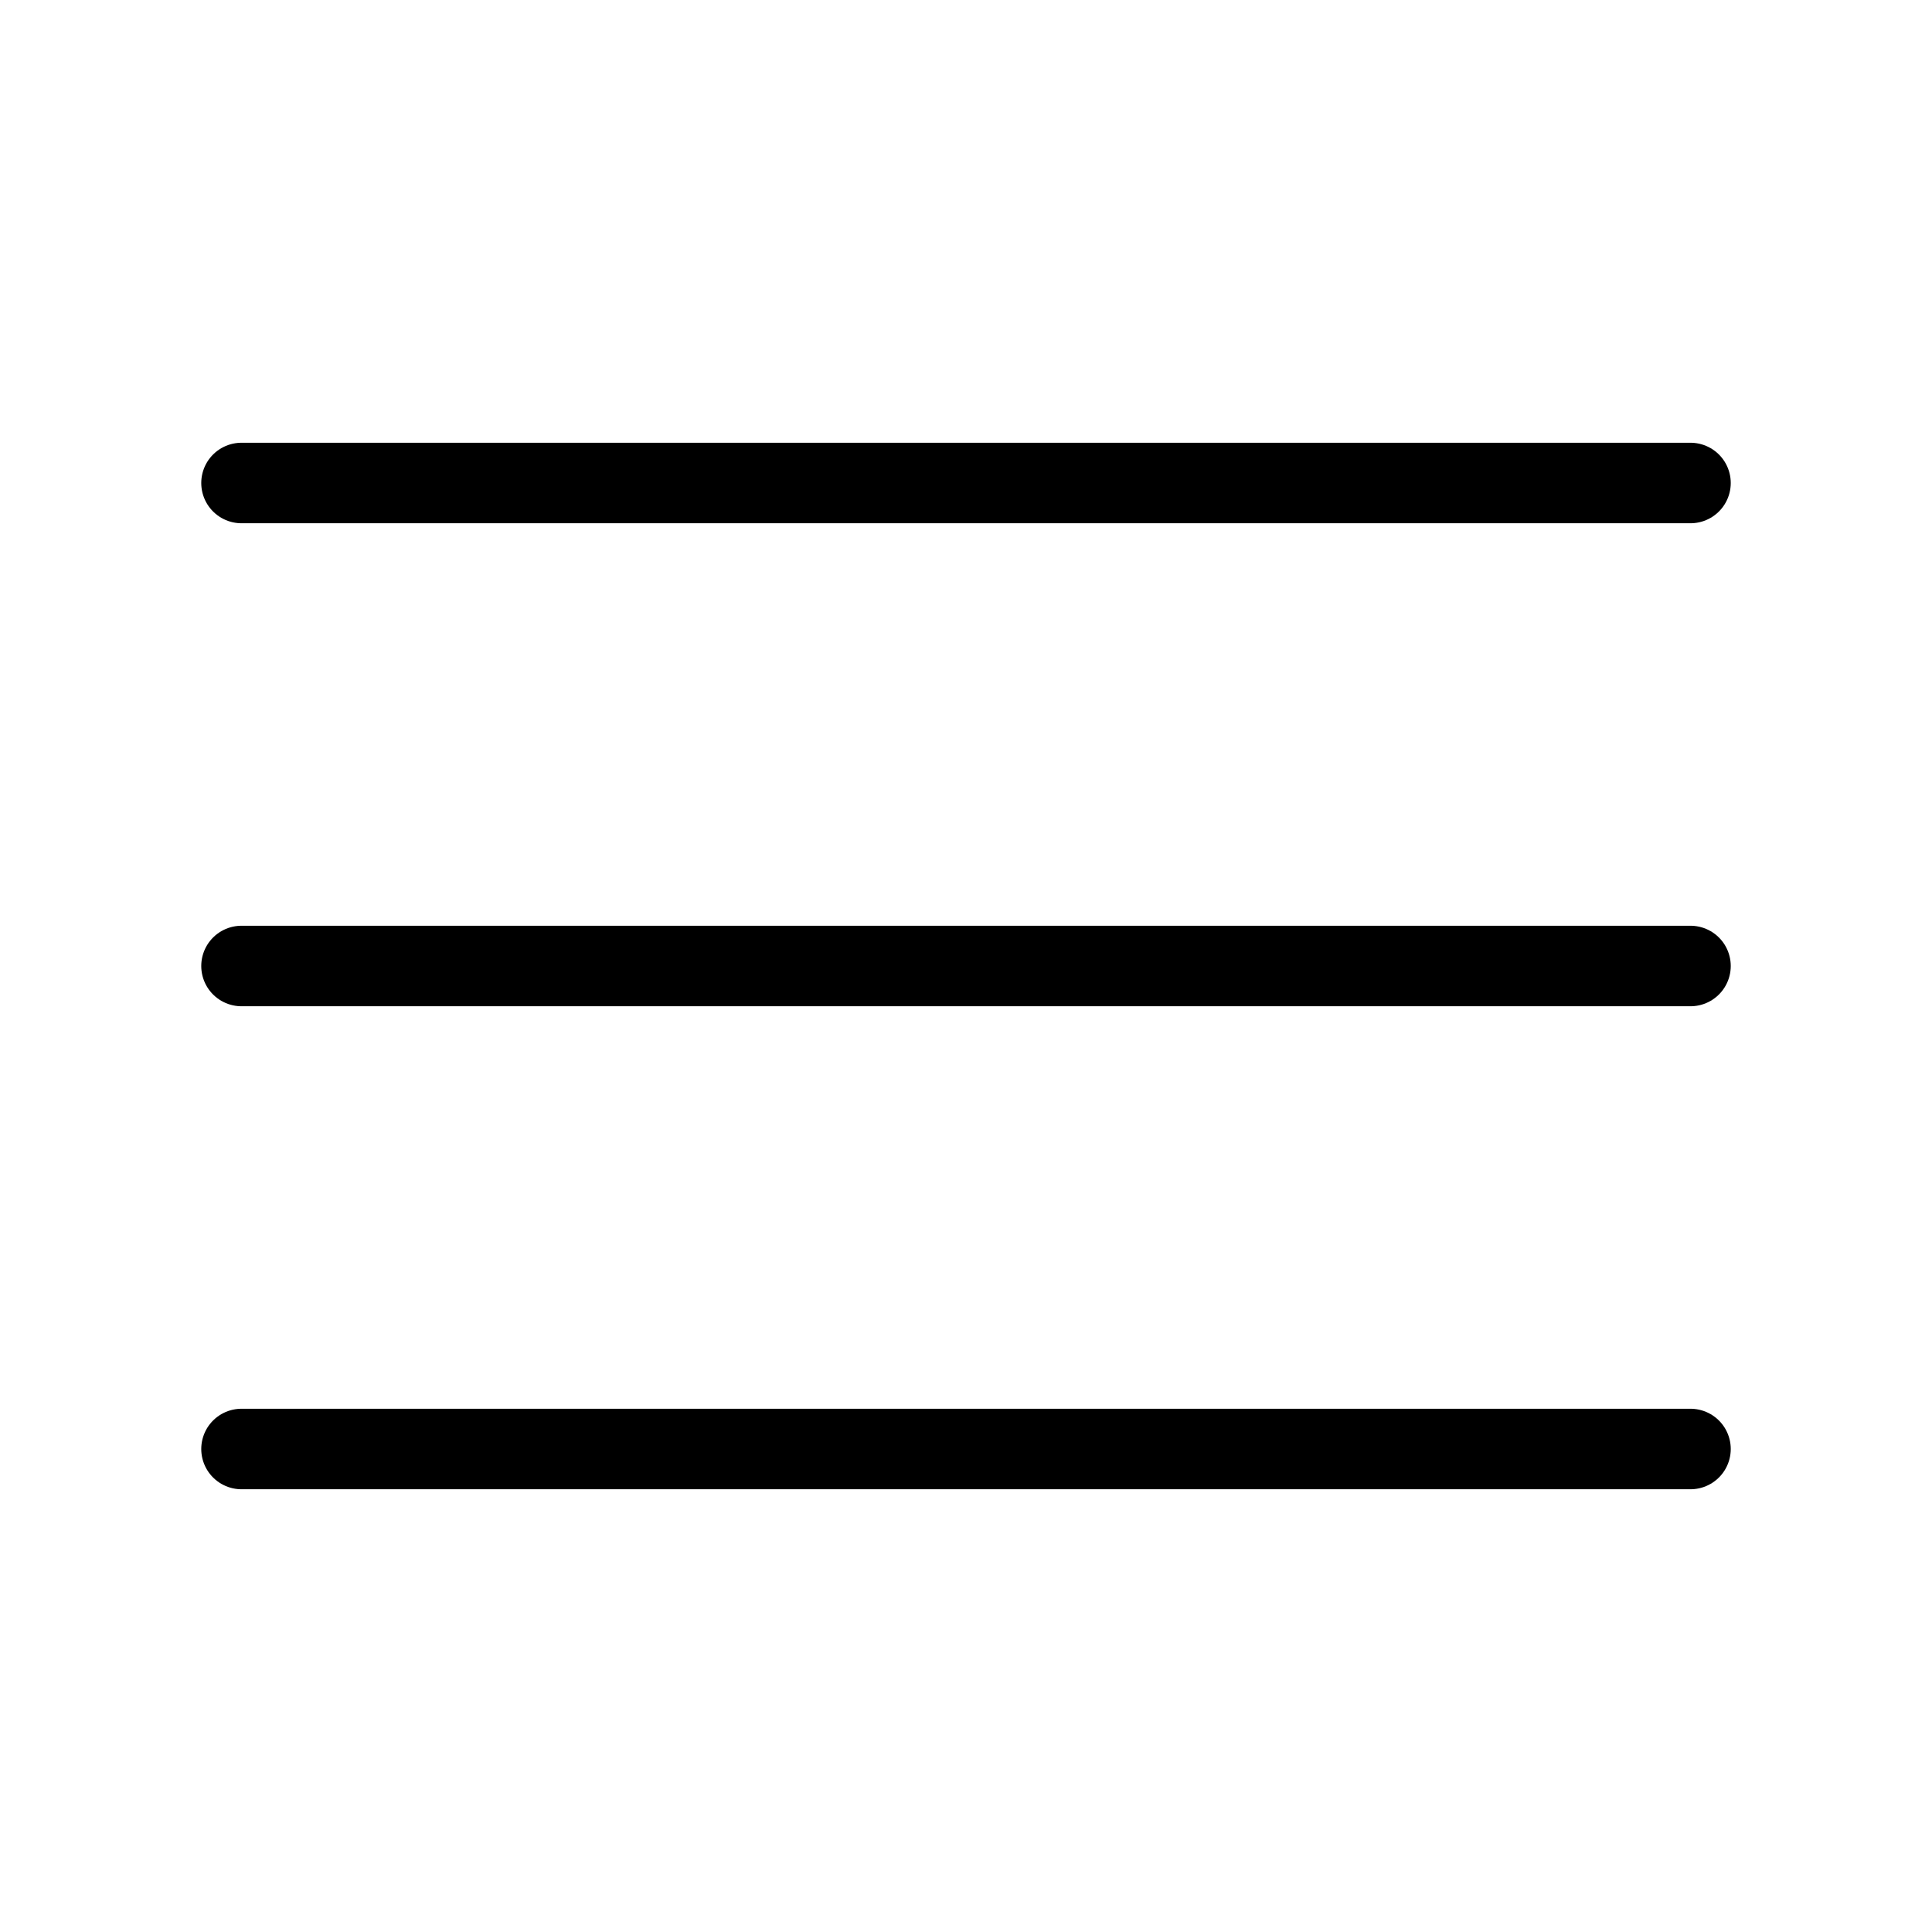
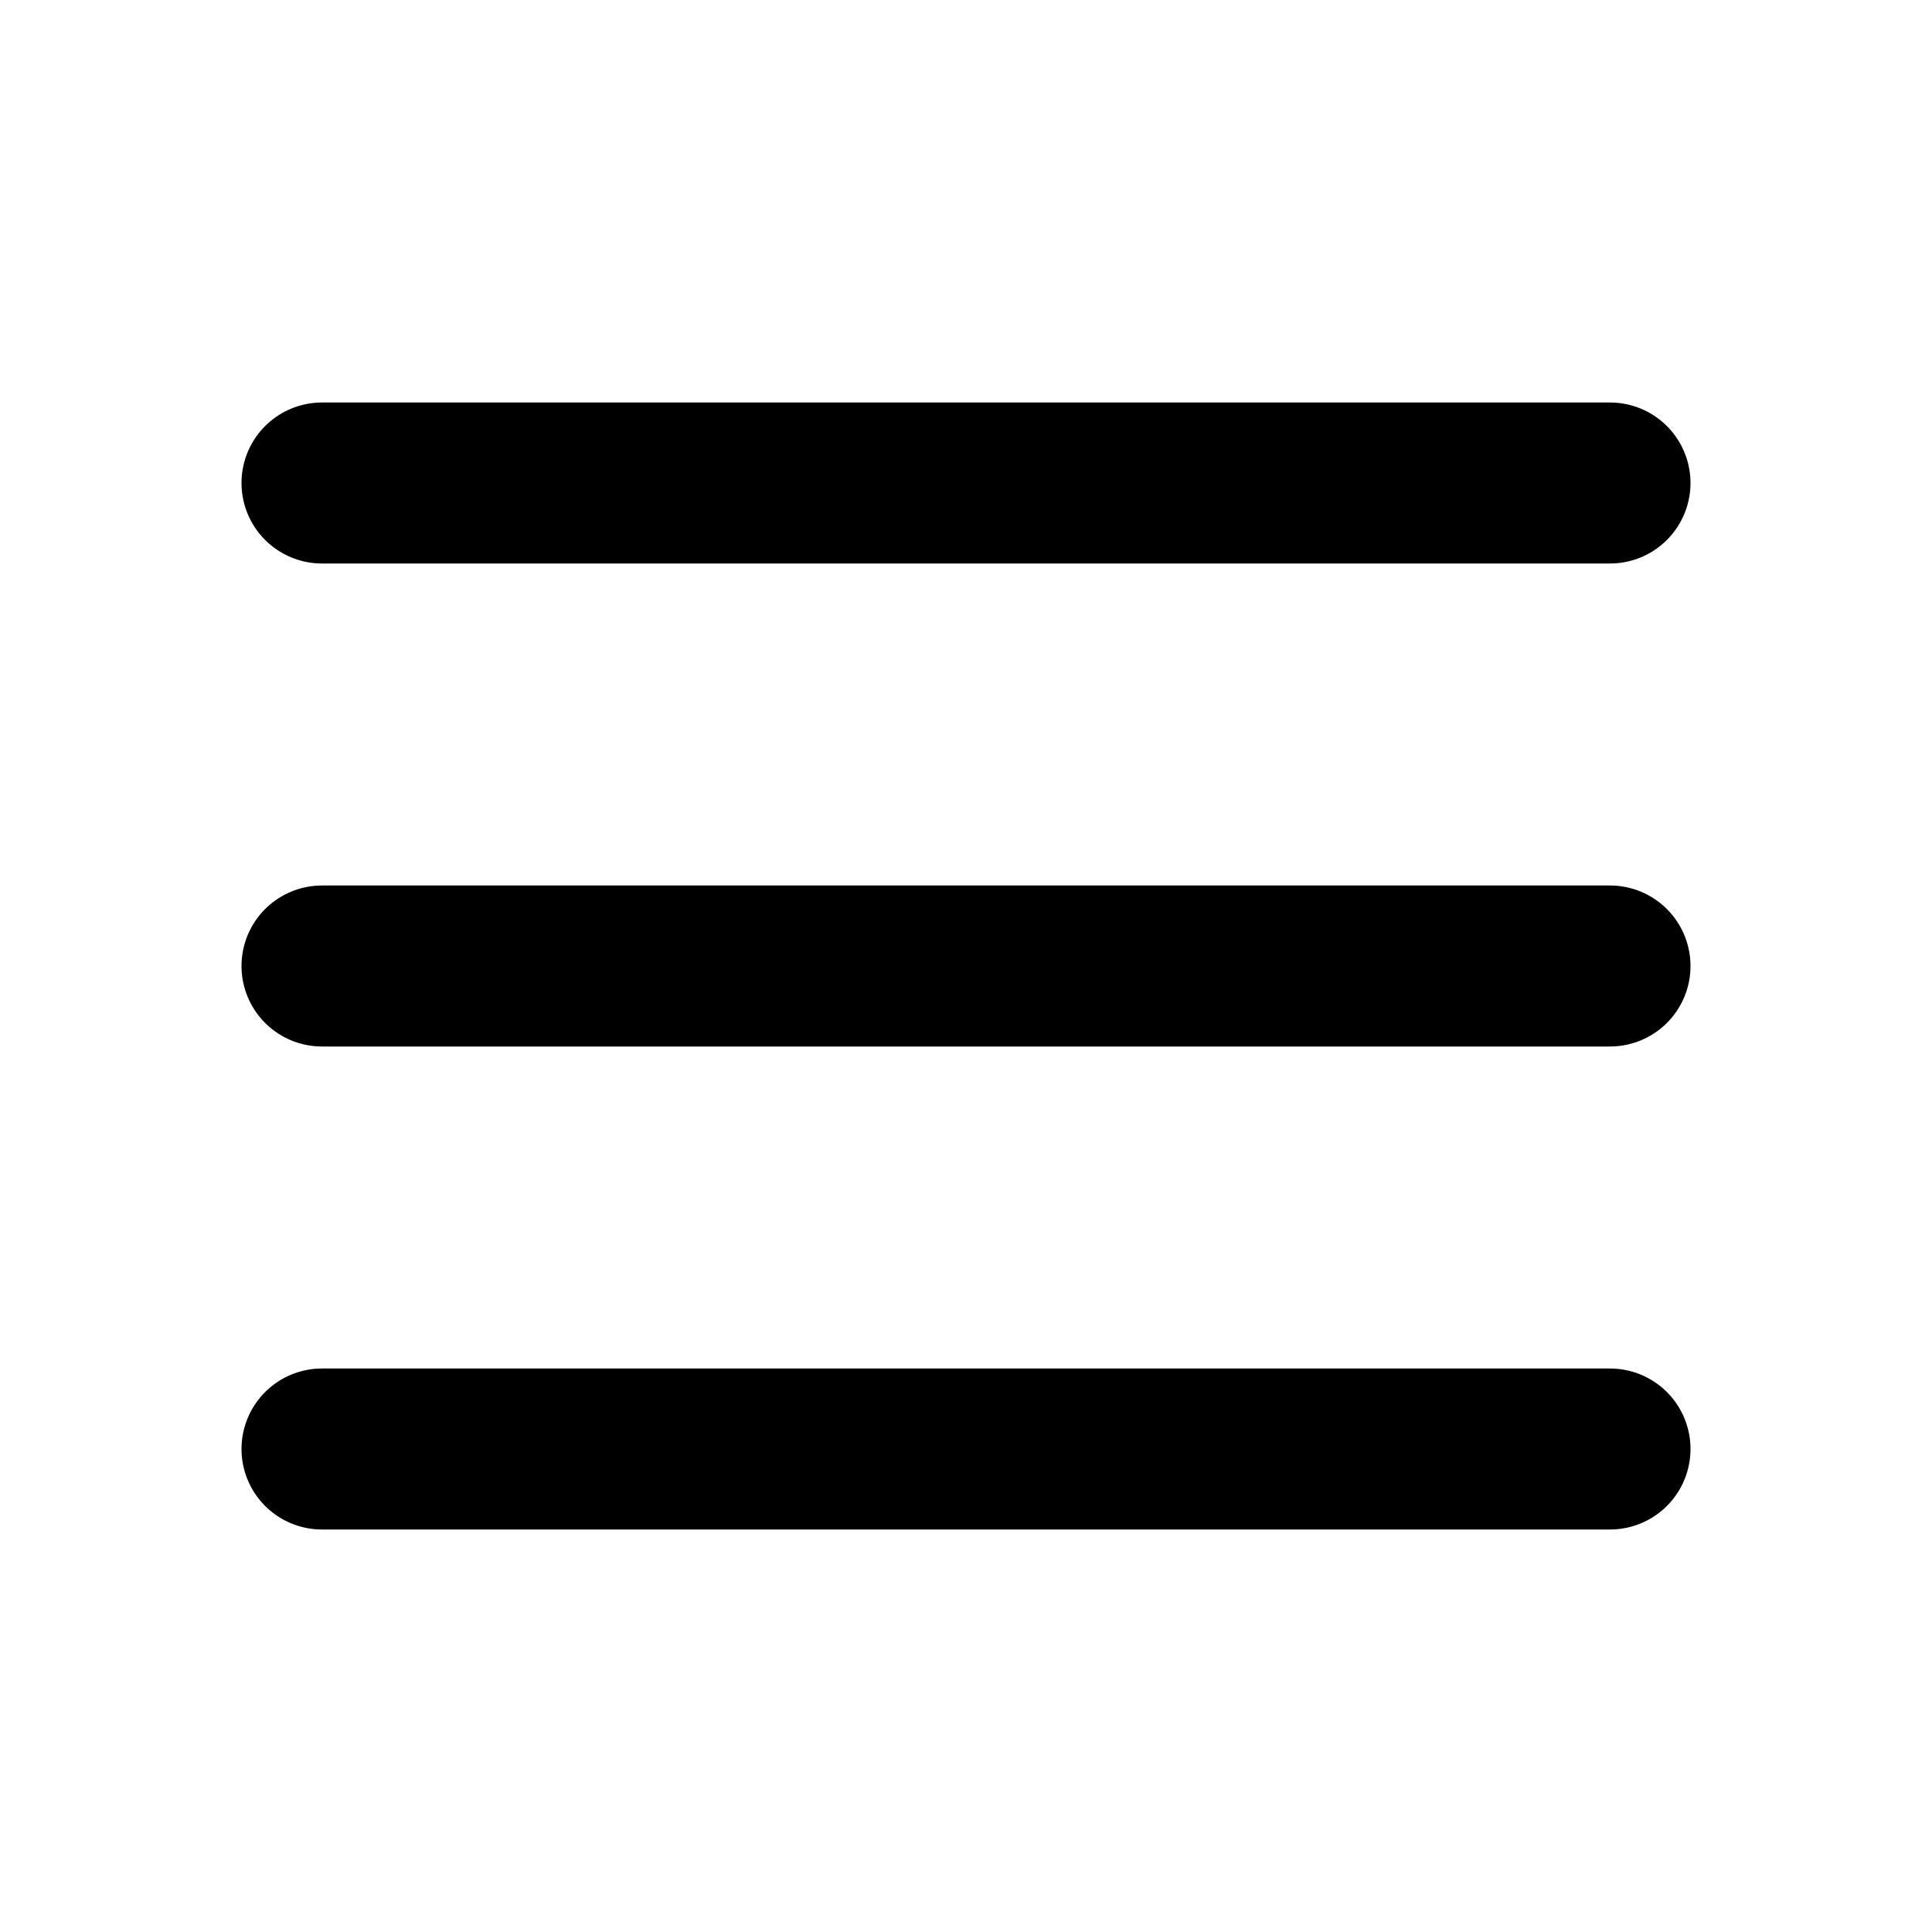
- <svg xmlns="http://www.w3.org/2000/svg" width="36" height="36" viewBox="0 0 24 24" fill="none" stroke="currentColor" stroke-width="1" stroke-linecap="round" stroke-linejoin="round" class="feather feather-menu">
-   <line x1="3" y1="12" x2="21" y2="12" />
-   <line x1="3" y1="6" x2="21" y2="6" />
-   <line x1="3" y1="18" x2="21" y2="18" />
+ <svg xmlns="http://www.w3.org/2000/svg" class="lucide lucide-menu" width="24" height="24" viewBox="0 0 24 24" fill="none" stroke="currentColor" stroke-width="2" stroke-linecap="round" stroke-linejoin="round">
+   <line x1="4" x2="20" y1="12" y2="12" />
+   <line x1="4" x2="20" y1="6" y2="6" />
+   <line x1="4" x2="20" y1="18" y2="18" />
</svg>
